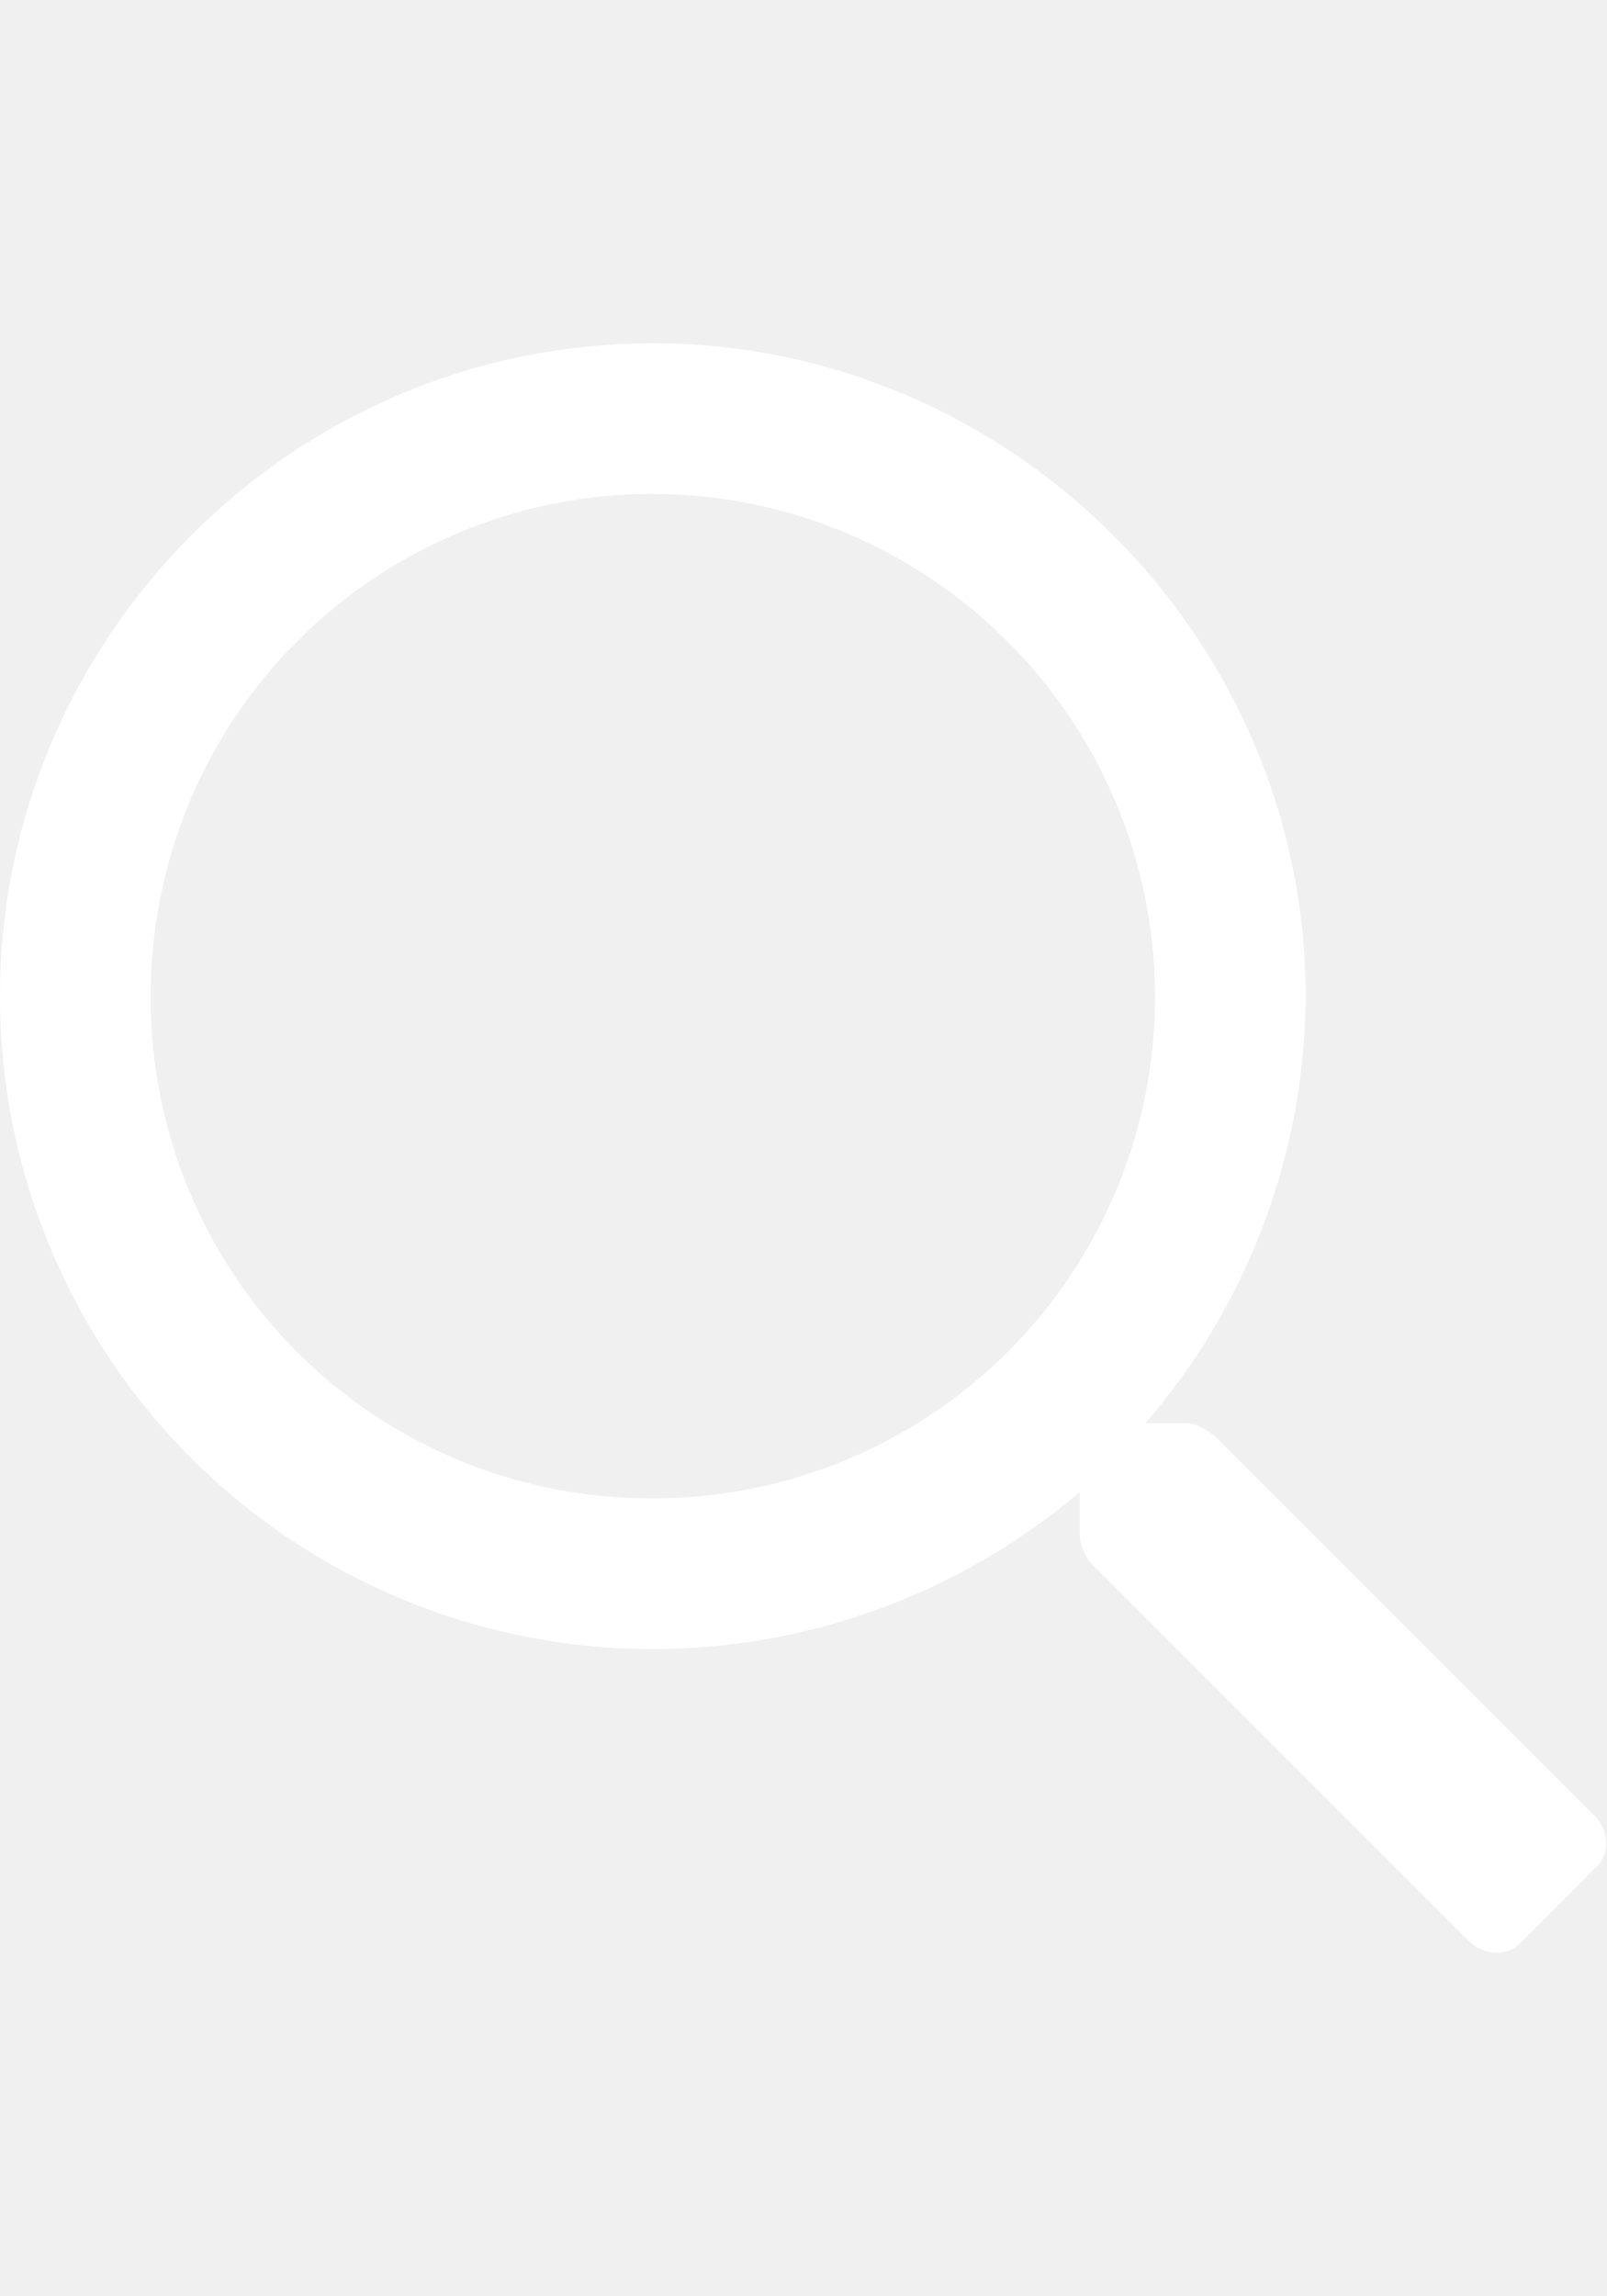
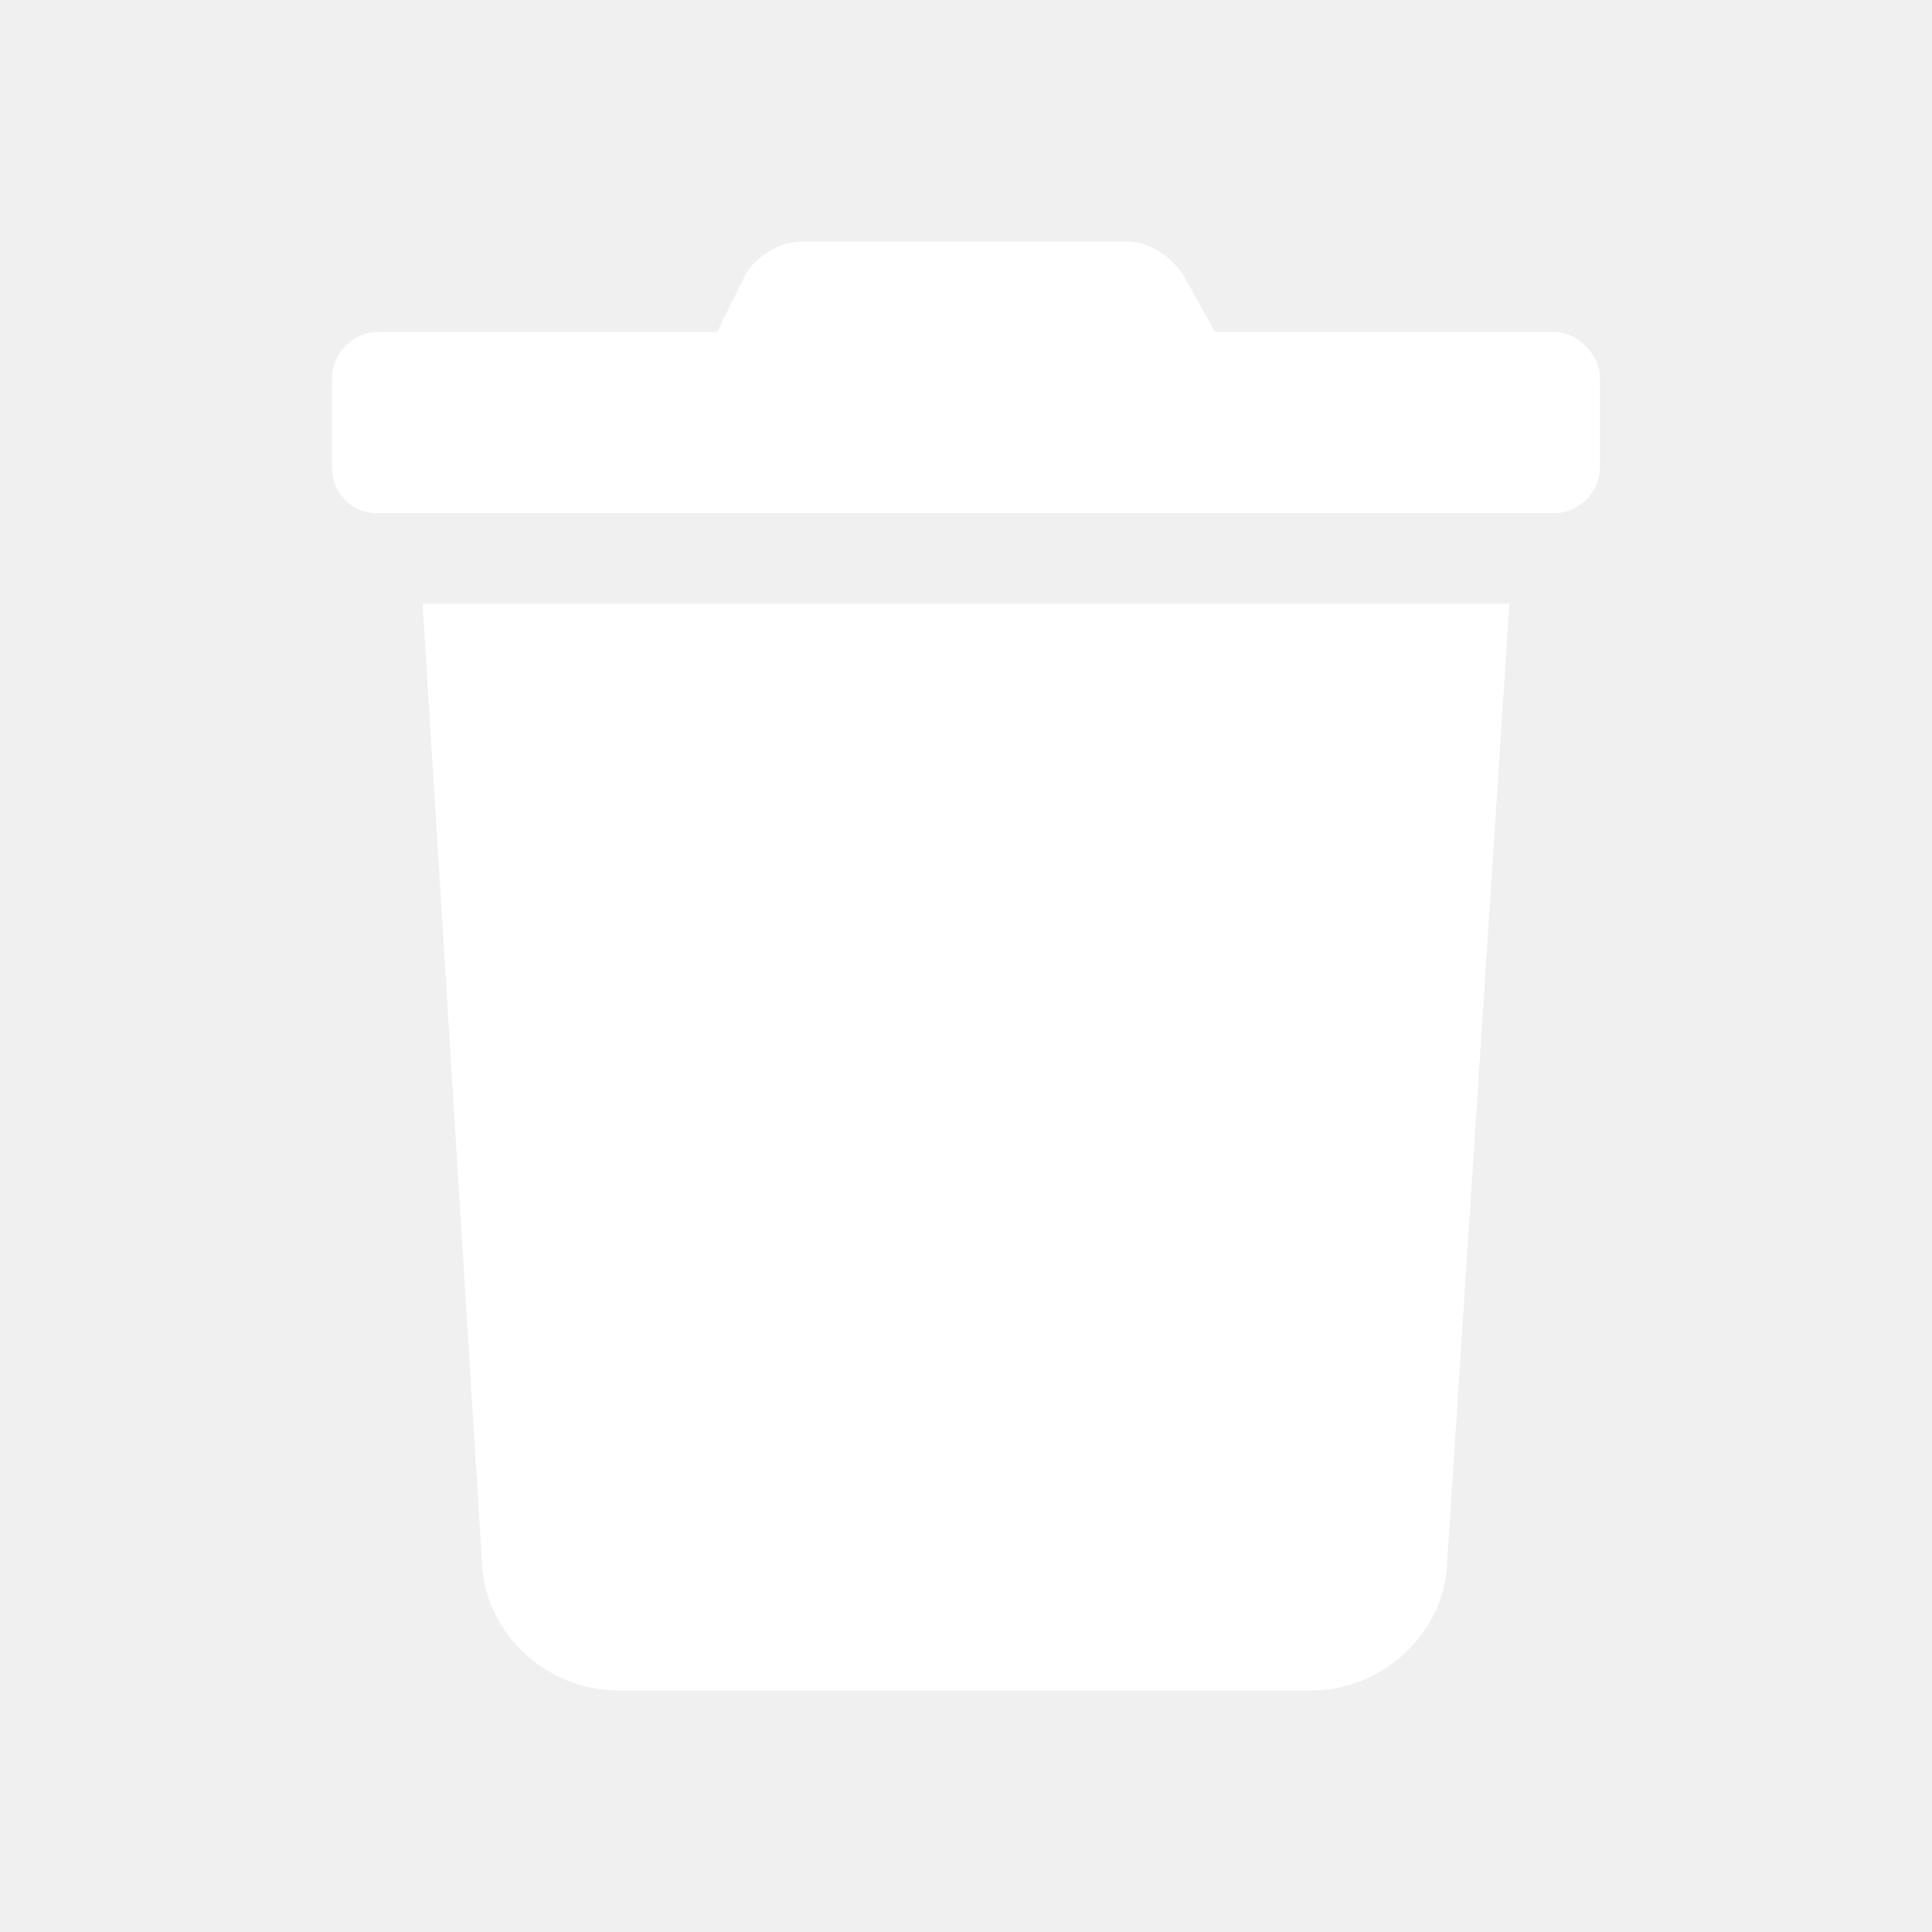
- <svg xmlns="http://www.w3.org/2000/svg" width="14" height="20" fill="none" viewBox="0 0 14 20">
-   <path fill="#fff" d="M13.89 15.814c.137.137.137.355 0 .465l-.628.629c-.11.136-.328.136-.465 0l-3.309-3.309a.44.44 0 0 1-.082-.246v-.355a5.76 5.76 0 0 1-3.719 1.367A5.683 5.683 0 0 1 0 8.677C0 5.56 2.543 2.99 5.688 2.99c3.117 0 5.687 2.57 5.687 5.687a5.73 5.73 0 0 1-1.395 3.719h.356c.082 0 .164.055.246.11zm-8.202-2.762a4.37 4.37 0 0 0 4.375-4.375 4.39 4.39 0 0 0-4.376-4.375 4.37 4.37 0 0 0-4.374 4.375 4.353 4.353 0 0 0 4.375 4.375" />
+ <svg xmlns="http://www.w3.org/2000/svg" width="16" height="16" fill="none" viewBox="0 0 16 16">
+   <path fill="#fff" d="M12.875 2.75c.188 0 .375.188.375.375v.75c0 .21-.187.375-.375.375h-9.75a.37.37 0 0 1-.375-.375v-.75c0-.187.164-.375.375-.375h2.813l.21-.422c.07-.187.305-.328.493-.328h2.695c.187 0 .398.14.492.328l.235.422zM3.992 12.945 3.5 5h9l-.516 7.945c-.023.586-.539 1.055-1.125 1.055H5.117c-.586 0-1.101-.469-1.125-1.055" />
</svg>
